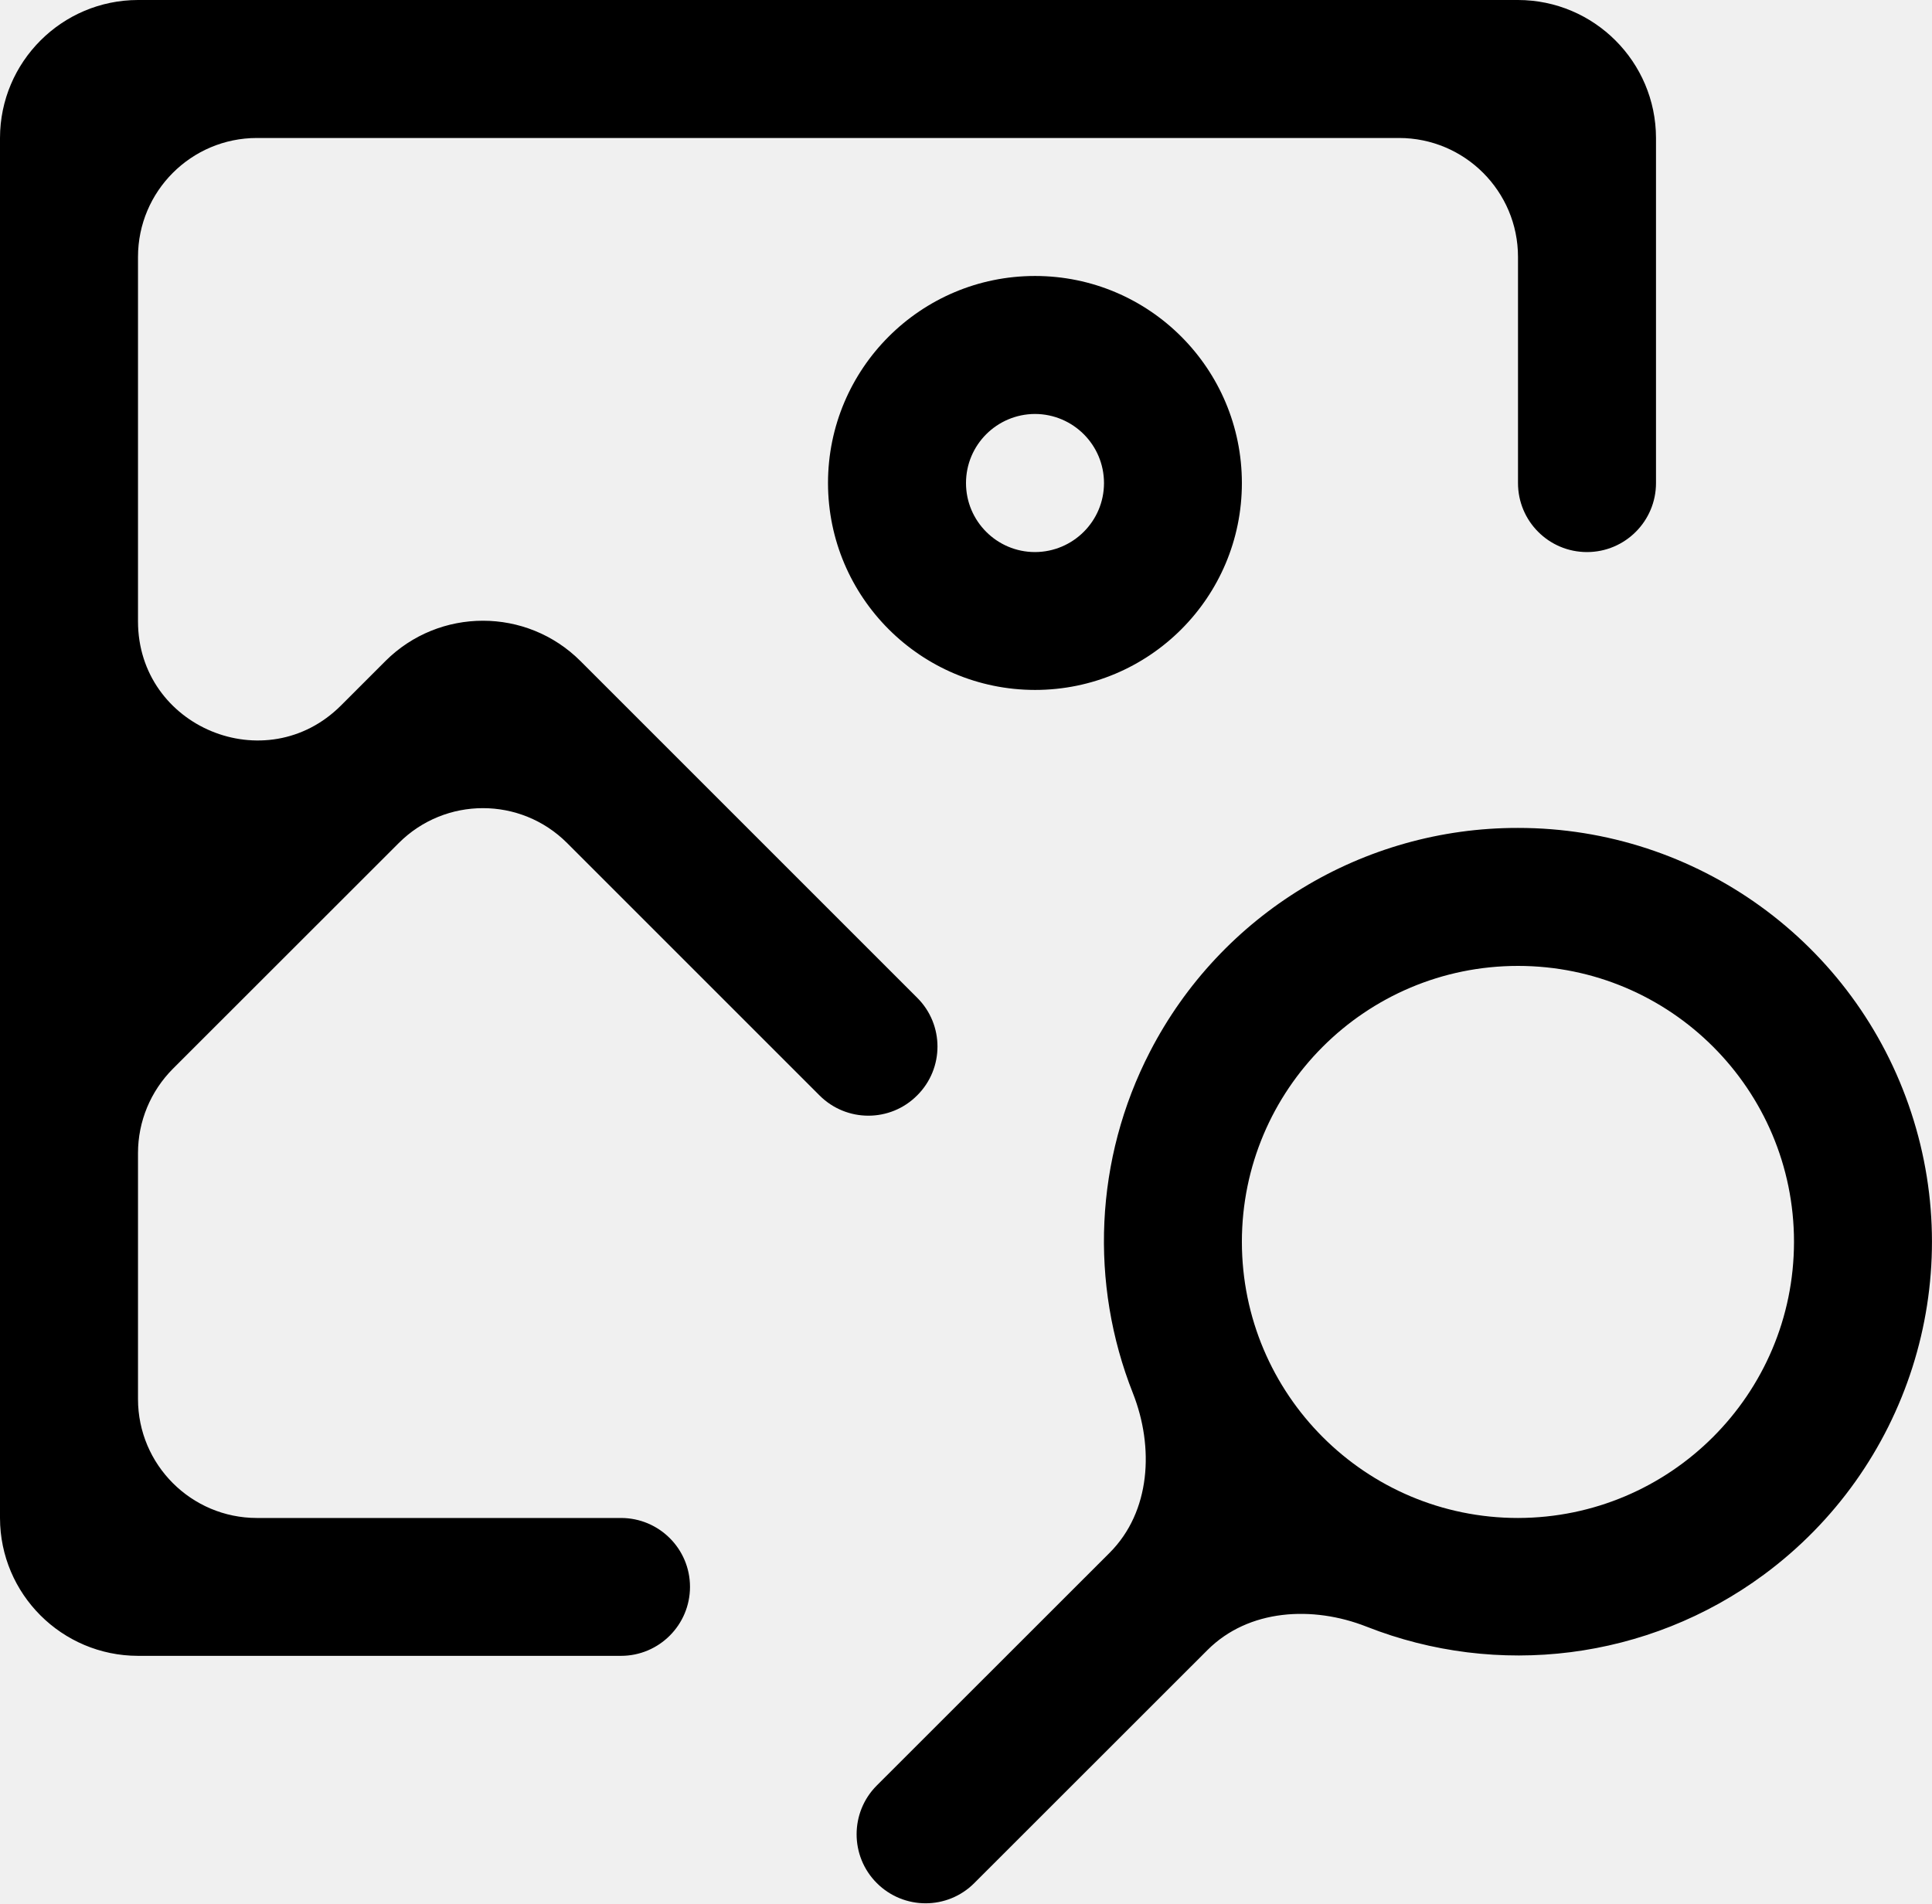
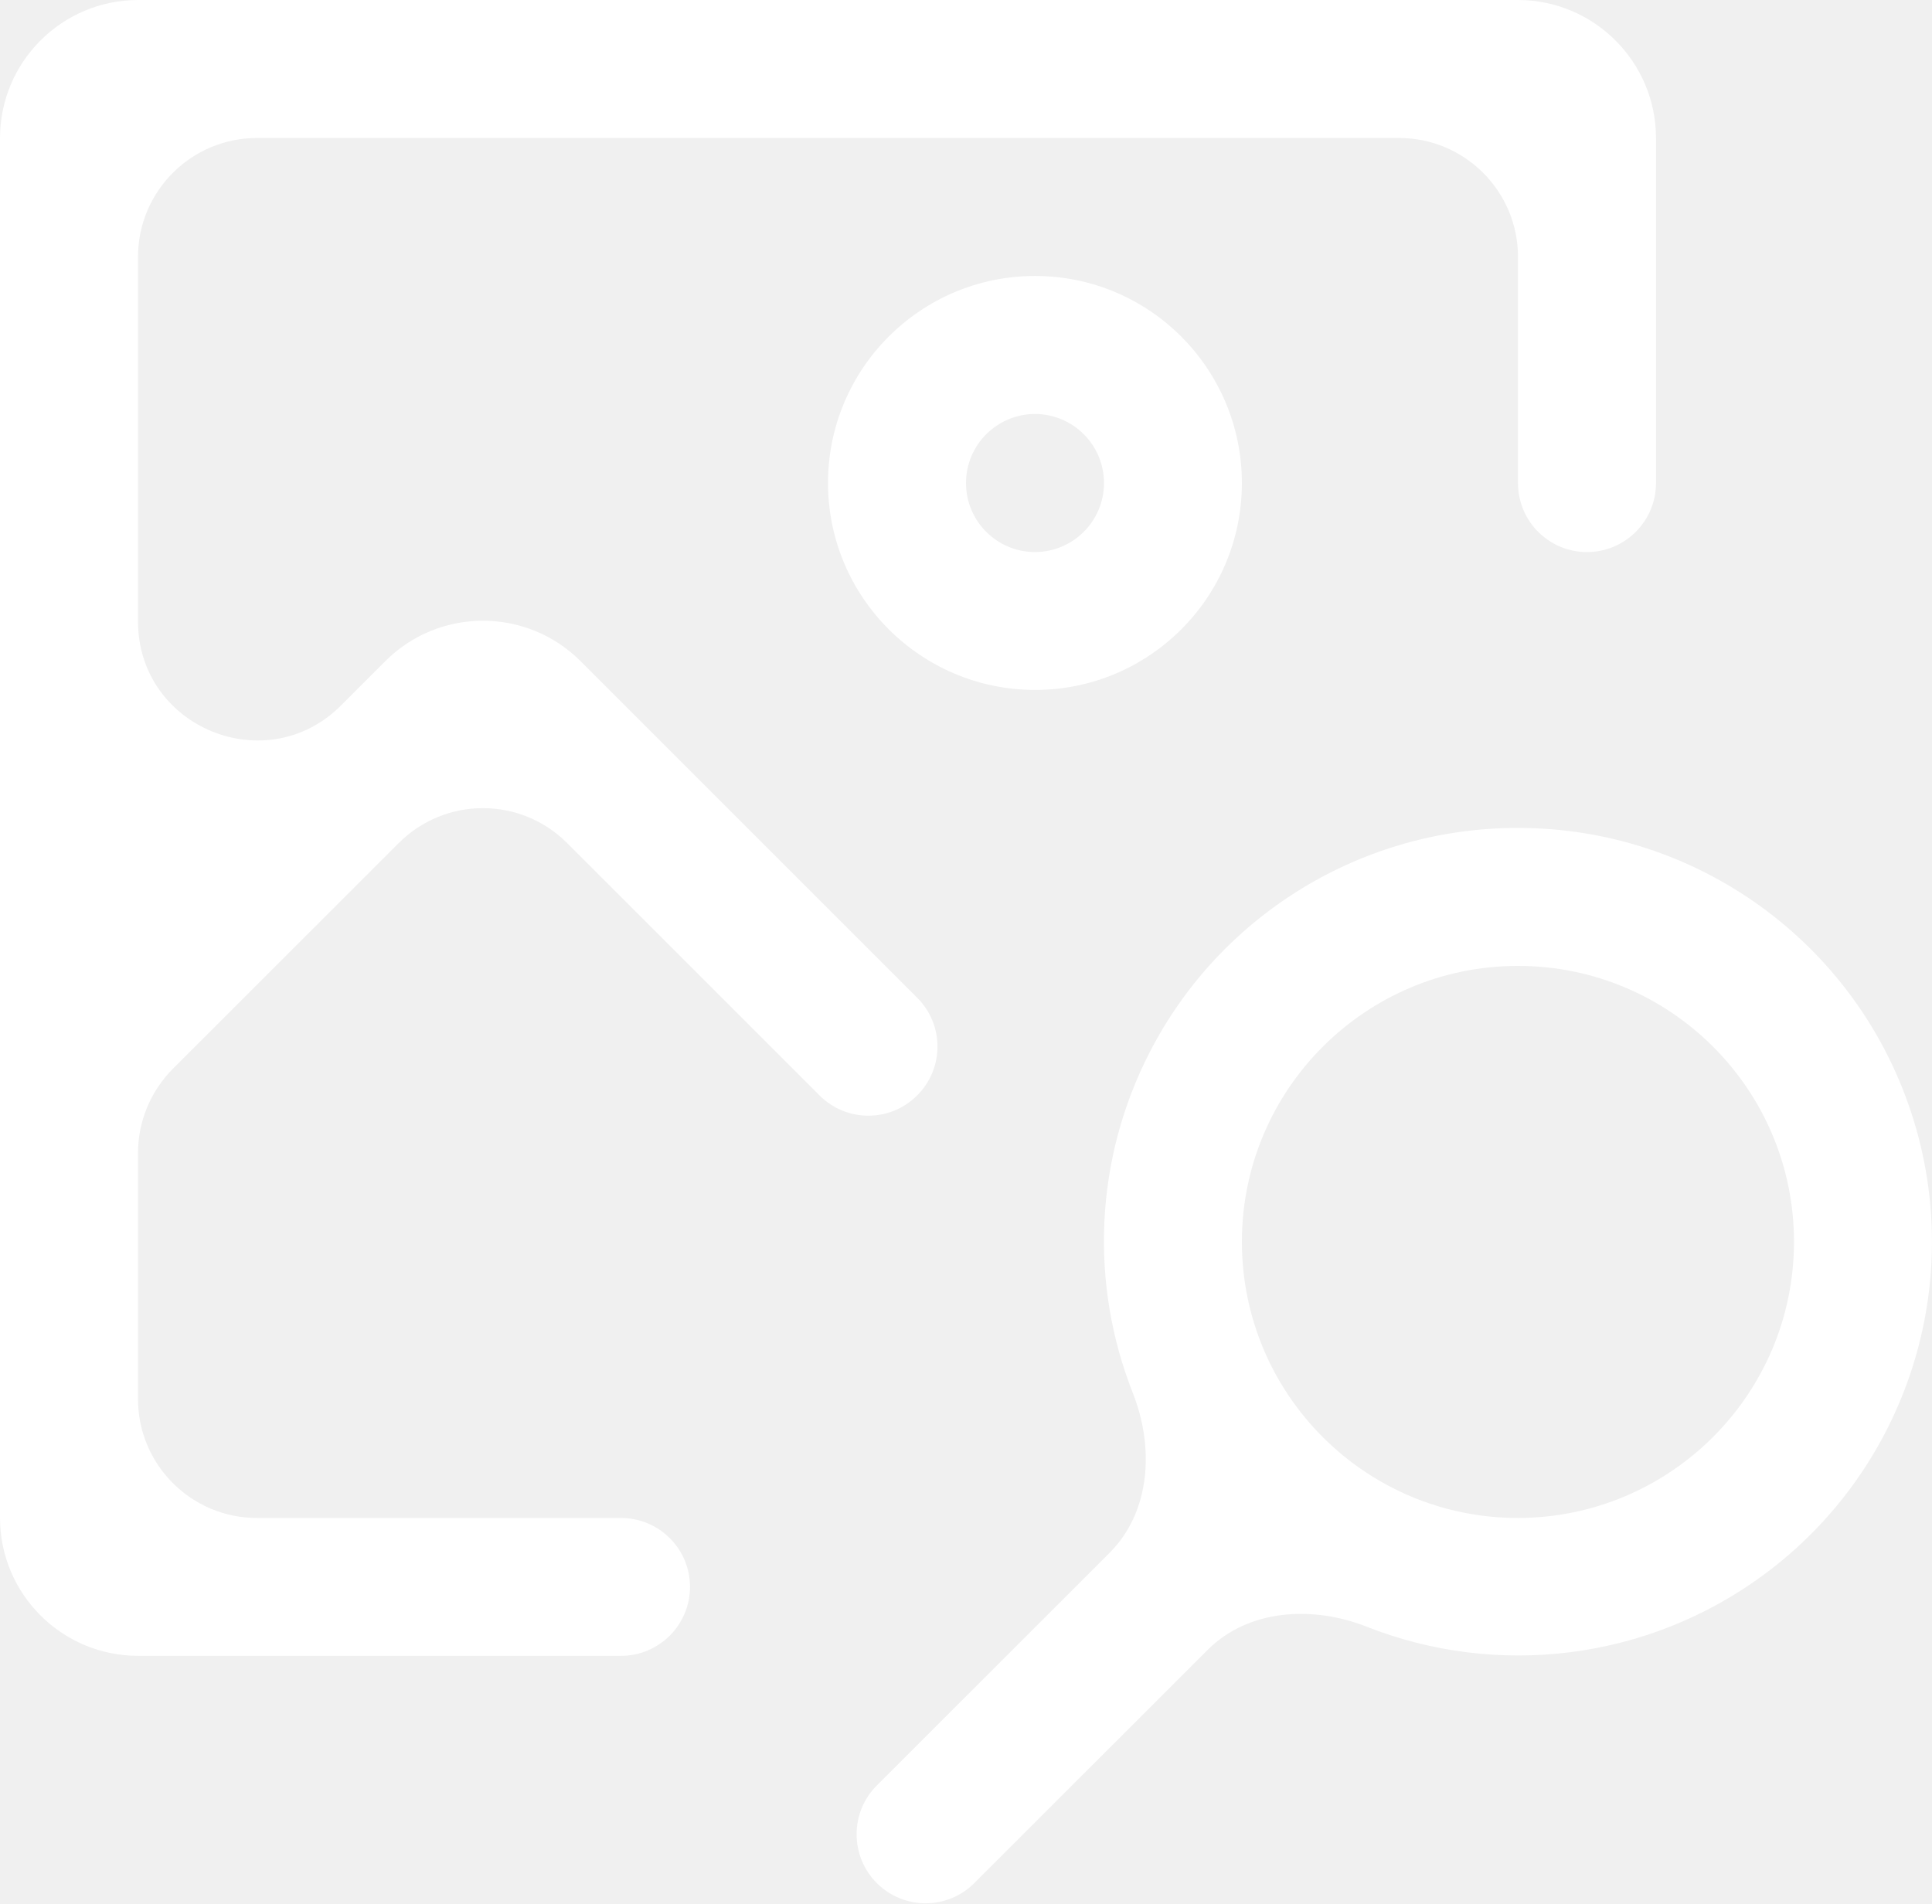
<svg xmlns="http://www.w3.org/2000/svg" width="16.240" height="16" viewBox="0 0 16.240 16" fill="none">
-   <path d="M 12.76 6.96 C 14.262 6.959 15.596 7.924 16.065 9.352 C 16.535 10.779 16.035 12.346 14.826 13.238 C 13.848 13.96 12.584 14.107 11.488 13.675 C 11.034 13.496 10.495 13.526 10.15 13.871 L 8.19 15.83 C 7.964 16.057 7.597 16.057 7.37 15.83 C 7.144 15.604 7.144 15.236 7.37 15.01 L 9.328 13.053 C 9.673 12.707 9.702 12.166 9.523 11.712 C 9.159 10.792 9.2 9.745 9.666 8.842 C 10.263 7.684 11.457 6.958 12.76 6.96 Z M 12.76 0 C 13.4 0.001 13.919 0.52 13.92 1.16 L 13.92 4.061 C 13.92 4.381 13.66 4.641 13.34 4.641 C 13.019 4.641 12.76 4.381 12.76 4.061 L 12.76 2.16 C 12.76 1.608 12.312 1.16 11.76 1.16 L 2.16 1.16 C 1.608 1.16 1.16 1.608 1.16 2.16 L 1.16 5.223 C 1.16 6.114 2.238 6.56 2.867 5.93 L 3.239 5.558 C 3.692 5.105 4.427 5.105 4.88 5.558 L 7.71 8.388 C 7.937 8.614 7.937 8.982 7.71 9.208 C 7.484 9.436 7.116 9.436 6.889 9.209 L 4.767 7.087 C 4.376 6.696 3.743 6.696 3.352 7.087 L 1.453 8.985 C 1.266 9.173 1.16 9.427 1.16 9.693 L 1.16 11.761 C 1.16 12.313 1.608 12.761 2.16 12.761 L 5.22 12.761 C 5.54 12.761 5.8 13.02 5.8 13.34 C 5.8 13.66 5.54 13.92 5.22 13.92 L 1.16 13.92 C 0.52 13.919 0.001 13.401 0 12.761 L 0 1.16 C 0.001 0.52 0.52 0.001 1.16 0 L 12.76 0 Z M 12.76 8.12 C 11.478 8.12 10.439 9.159 10.439 10.44 C 10.44 11.722 11.478 12.761 12.76 12.761 C 14.04 12.759 15.079 11.721 15.08 10.44 C 15.08 9.159 14.041 8.12 12.76 8.12 Z M 8.7 2.32 C 9.661 2.32 10.439 3.1 10.439 4.061 C 10.439 5.021 9.661 5.8 8.7 5.8 C 7.74 5.799 6.961 5.021 6.96 4.061 C 6.96 3.1 7.739 2.32 8.7 2.32 Z M 8.7 3.48 C 8.38 3.481 8.12 3.74 8.12 4.061 C 8.12 4.381 8.38 4.641 8.7 4.641 C 9.02 4.64 9.28 4.381 9.28 4.061 C 9.28 3.74 9.02 3.481 8.7 3.48 Z" fill="currentColor" fill-rule="nonzero" />
+   <path d="M 12.76 6.96 C 14.262 6.959 15.596 7.924 16.065 9.352 C 16.535 10.779 16.035 12.346 14.826 13.238 C 13.848 13.96 12.584 14.107 11.488 13.675 C 11.034 13.496 10.495 13.526 10.15 13.871 L 8.19 15.83 C 7.964 16.057 7.597 16.057 7.37 15.83 C 7.144 15.604 7.144 15.236 7.37 15.01 L 9.328 13.053 C 9.673 12.707 9.702 12.166 9.523 11.712 C 9.159 10.792 9.2 9.745 9.666 8.842 C 10.263 7.684 11.457 6.958 12.76 6.96 Z M 12.76 0 C 13.4 0.001 13.919 0.52 13.92 1.16 L 13.92 4.061 C 13.92 4.381 13.66 4.641 13.34 4.641 C 13.019 4.641 12.76 4.381 12.76 4.061 L 12.76 2.16 C 12.76 1.608 12.312 1.16 11.76 1.16 L 2.16 1.16 C 1.608 1.16 1.16 1.608 1.16 2.16 L 1.16 5.223 C 1.16 6.114 2.238 6.56 2.867 5.93 L 3.239 5.558 C 3.692 5.105 4.427 5.105 4.88 5.558 L 7.71 8.388 C 7.937 8.614 7.937 8.982 7.71 9.208 C 7.484 9.436 7.116 9.436 6.889 9.209 L 4.767 7.087 C 4.376 6.696 3.743 6.696 3.352 7.087 L 1.453 8.985 C 1.266 9.173 1.16 9.427 1.16 9.693 L 1.16 11.761 C 1.16 12.313 1.608 12.761 2.16 12.761 L 5.22 12.761 C 5.54 12.761 5.8 13.02 5.8 13.34 C 5.8 13.66 5.54 13.92 5.22 13.92 L 1.16 13.92 C 0.52 13.919 0.001 13.401 0 12.761 L 0 1.16 C 0.001 0.52 0.52 0.001 1.16 0 L 12.76 0 Z M 12.76 8.12 C 11.478 8.12 10.439 9.159 10.439 10.44 C 10.44 11.722 11.478 12.761 12.76 12.761 C 14.04 12.759 15.079 11.721 15.08 10.44 C 15.08 9.159 14.041 8.12 12.76 8.12 Z M 8.7 2.32 C 9.661 2.32 10.439 3.1 10.439 4.061 C 10.439 5.021 9.661 5.8 8.7 5.8 C 7.74 5.799 6.961 5.021 6.96 4.061 C 6.96 3.1 7.739 2.32 8.7 2.32 Z M 8.7 3.48 C 8.38 3.481 8.12 3.74 8.12 4.061 C 8.12 4.381 8.38 4.641 8.7 4.641 C 9.02 4.64 9.28 4.381 9.28 4.061 C 9.28 3.74 9.02 3.481 8.7 3.48 Z" fill="#FFFFFF" fill-rule="nonzero" />
</svg>
